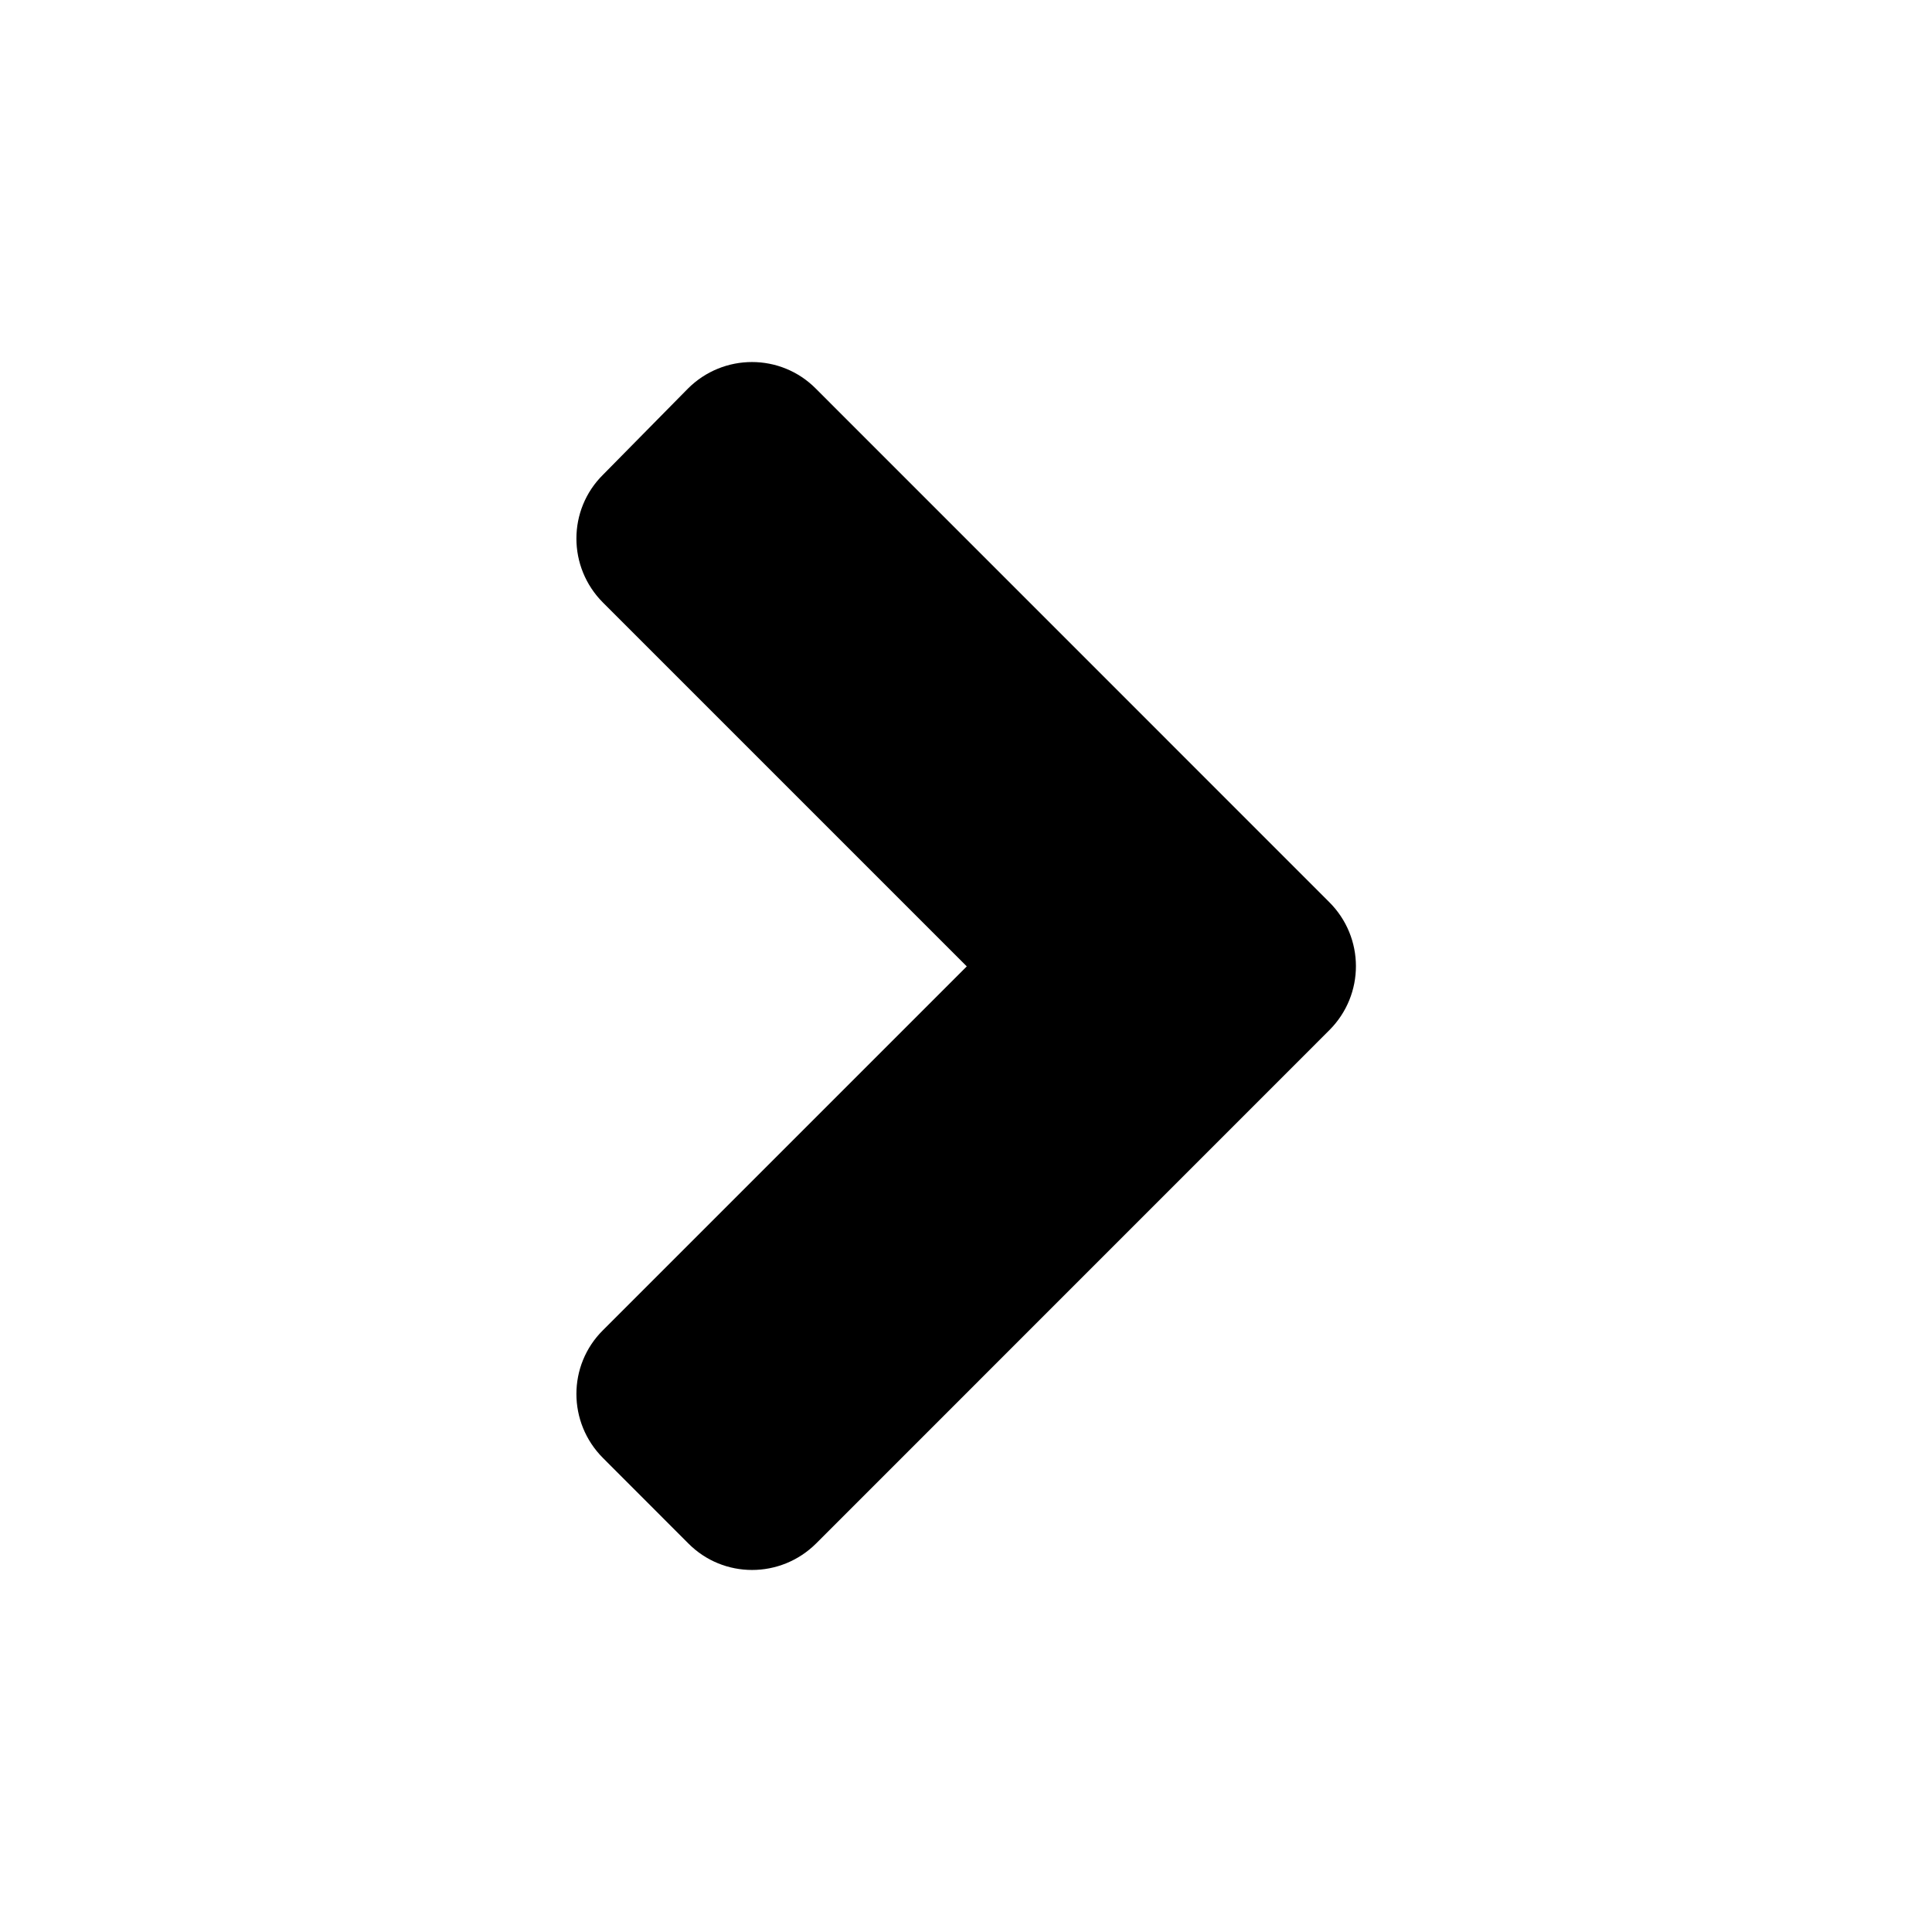
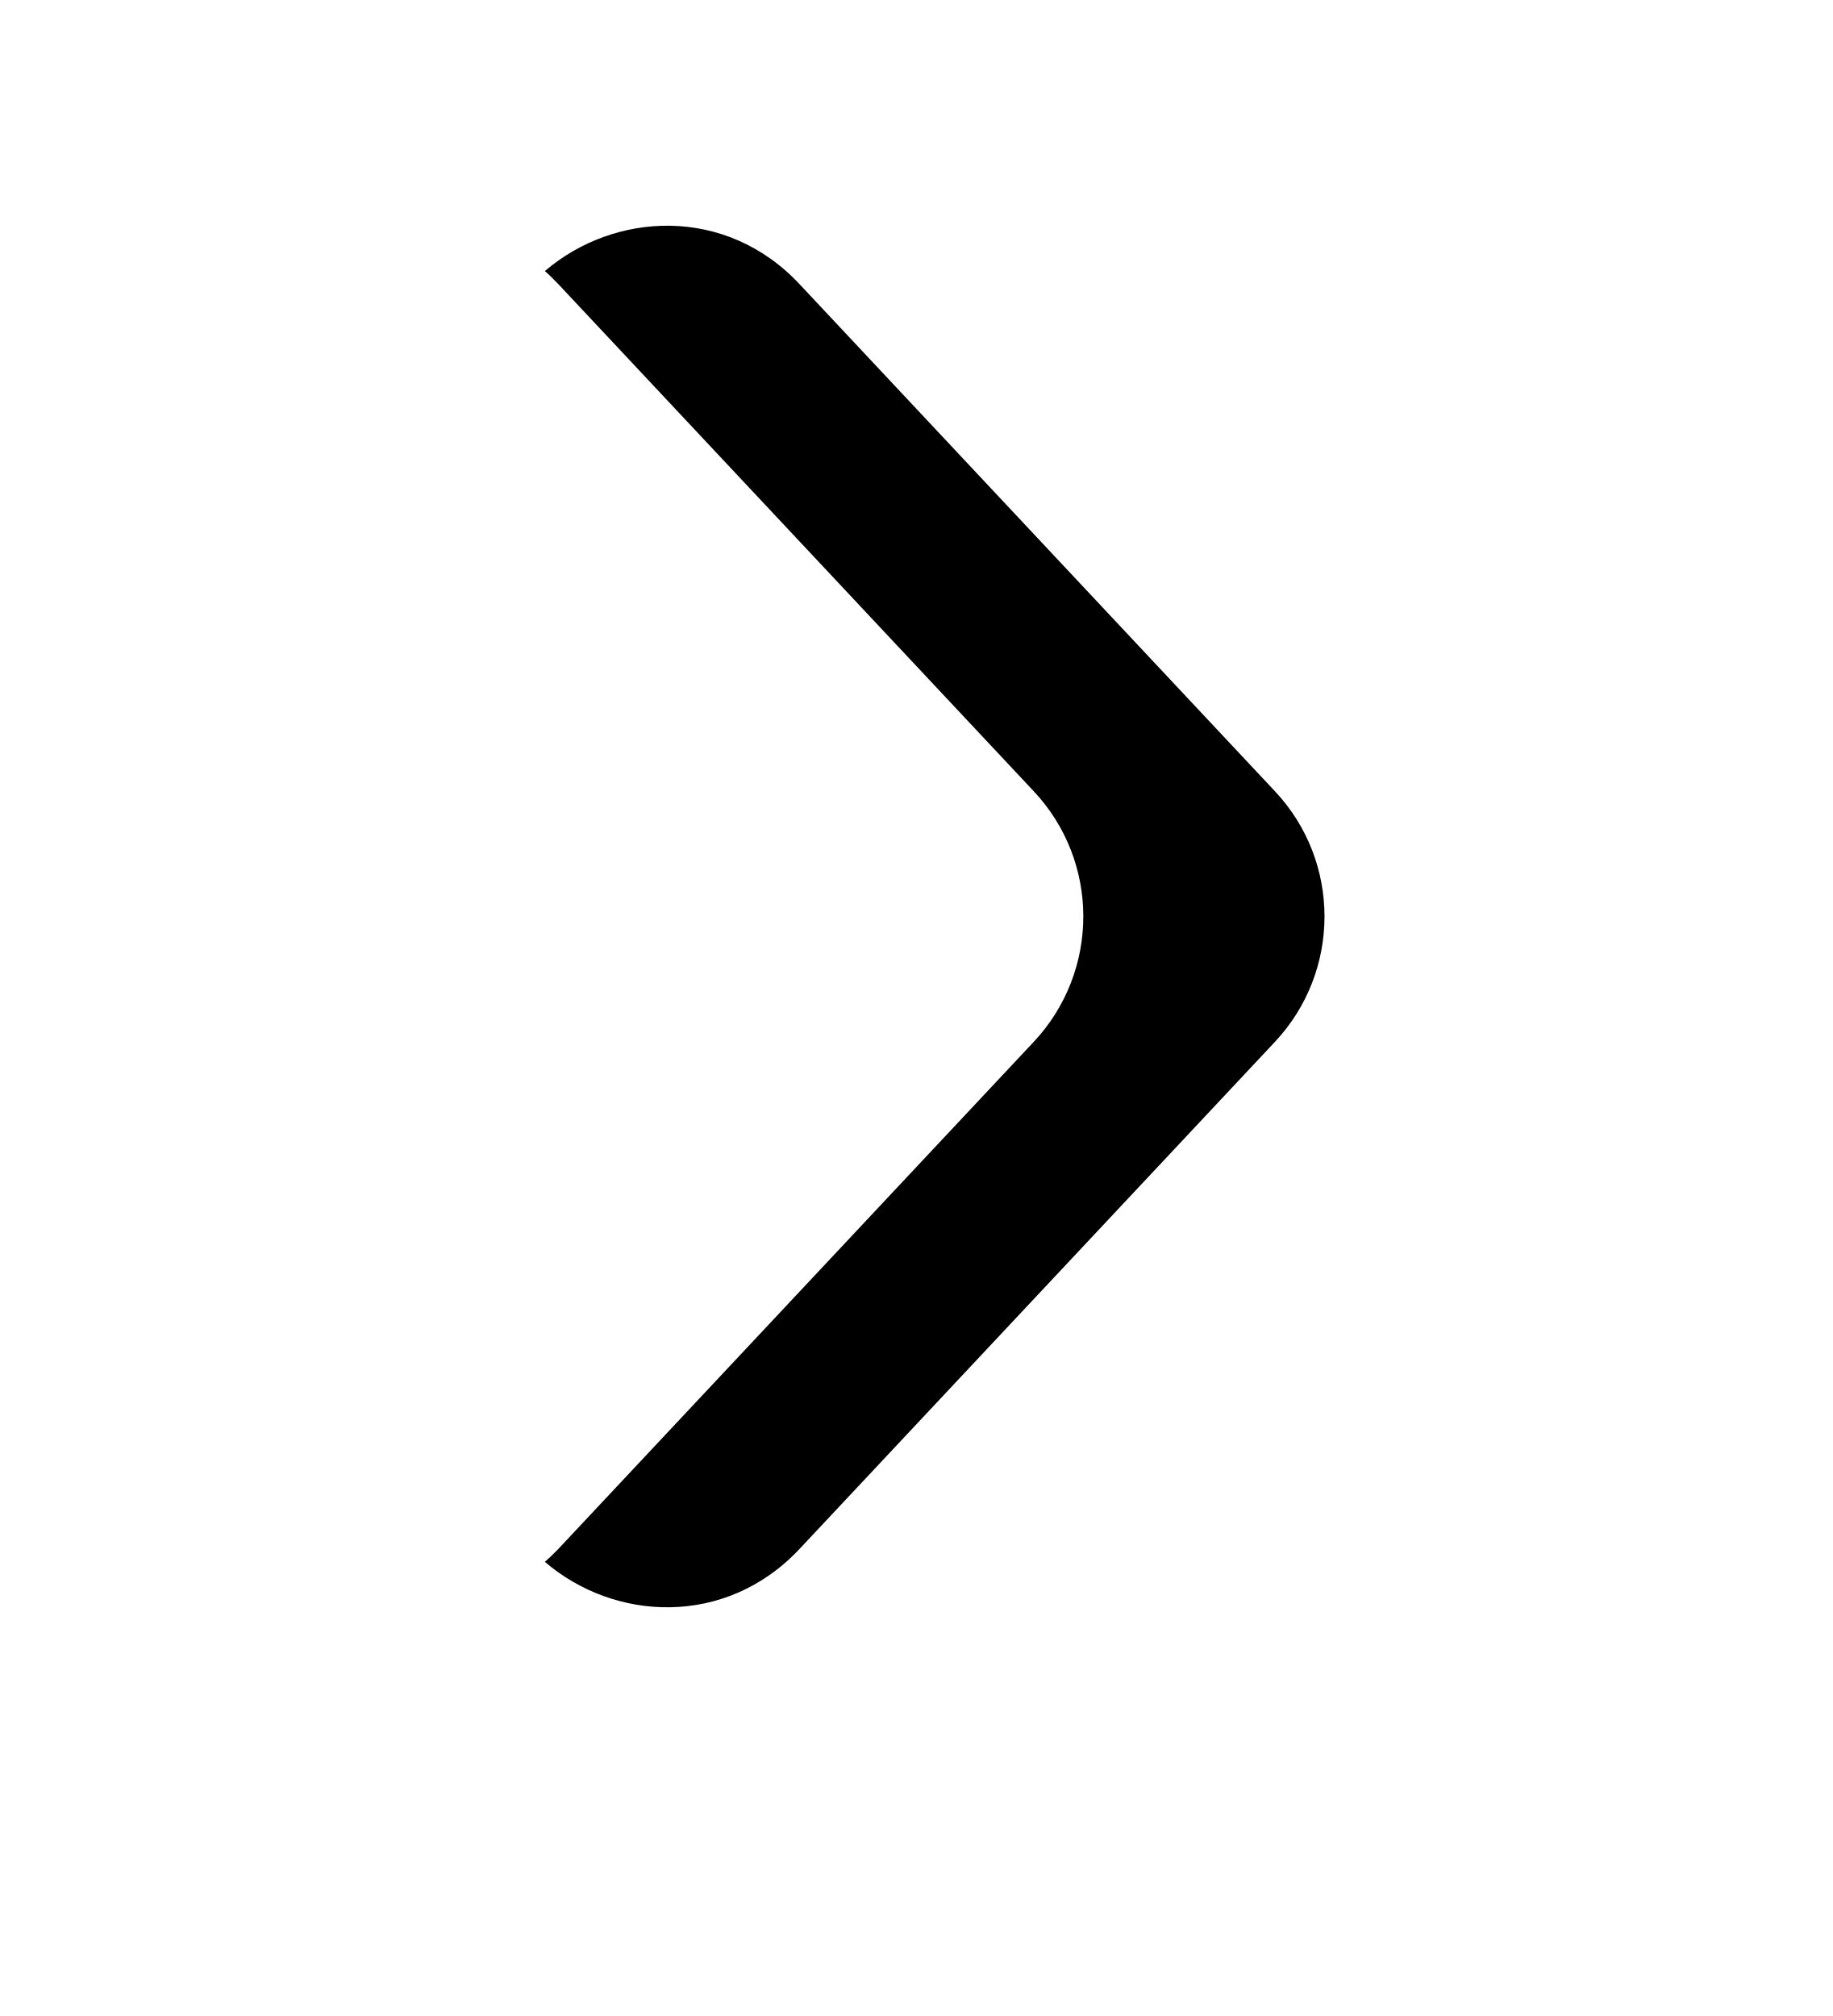
- <svg xmlns="http://www.w3.org/2000/svg" width="25" height="25" viewBox="0 0 25 25" fill="none">
-   <path d="M17.202 13.33L10.562 19.971C10.102 20.43 9.36 20.43 8.906 19.971L7.803 18.867C7.344 18.408 7.344 17.666 7.803 17.212L12.51 12.505L7.803 7.798C7.344 7.339 7.344 6.597 7.803 6.143L8.901 5.029C9.36 4.57 10.102 4.57 10.557 5.029L17.197 11.67C17.661 12.129 17.661 12.871 17.202 13.33V13.33Z" fill="black" />
+ <svg xmlns="http://www.w3.org/2000/svg" width="10" height="11" viewBox="0 0 10 11" fill="none">
+   <path fill-rule="evenodd" clip-rule="evenodd" d="M5.64 5.685C6.001 5.3 6.001 4.701 5.64 4.317L3.046 1.55C3.022 1.525 2.998 1.501 2.973 1.479C3.351 1.155 3.959 1.12 4.362 1.55L6.956 4.317C7.317 4.701 7.317 5.3 6.956 5.685L4.362 8.452C3.959 8.881 3.351 8.847 2.973 8.522C2.998 8.5 3.022 8.477 3.046 8.452L5.64 5.685Z" fill="black" />
</svg>
